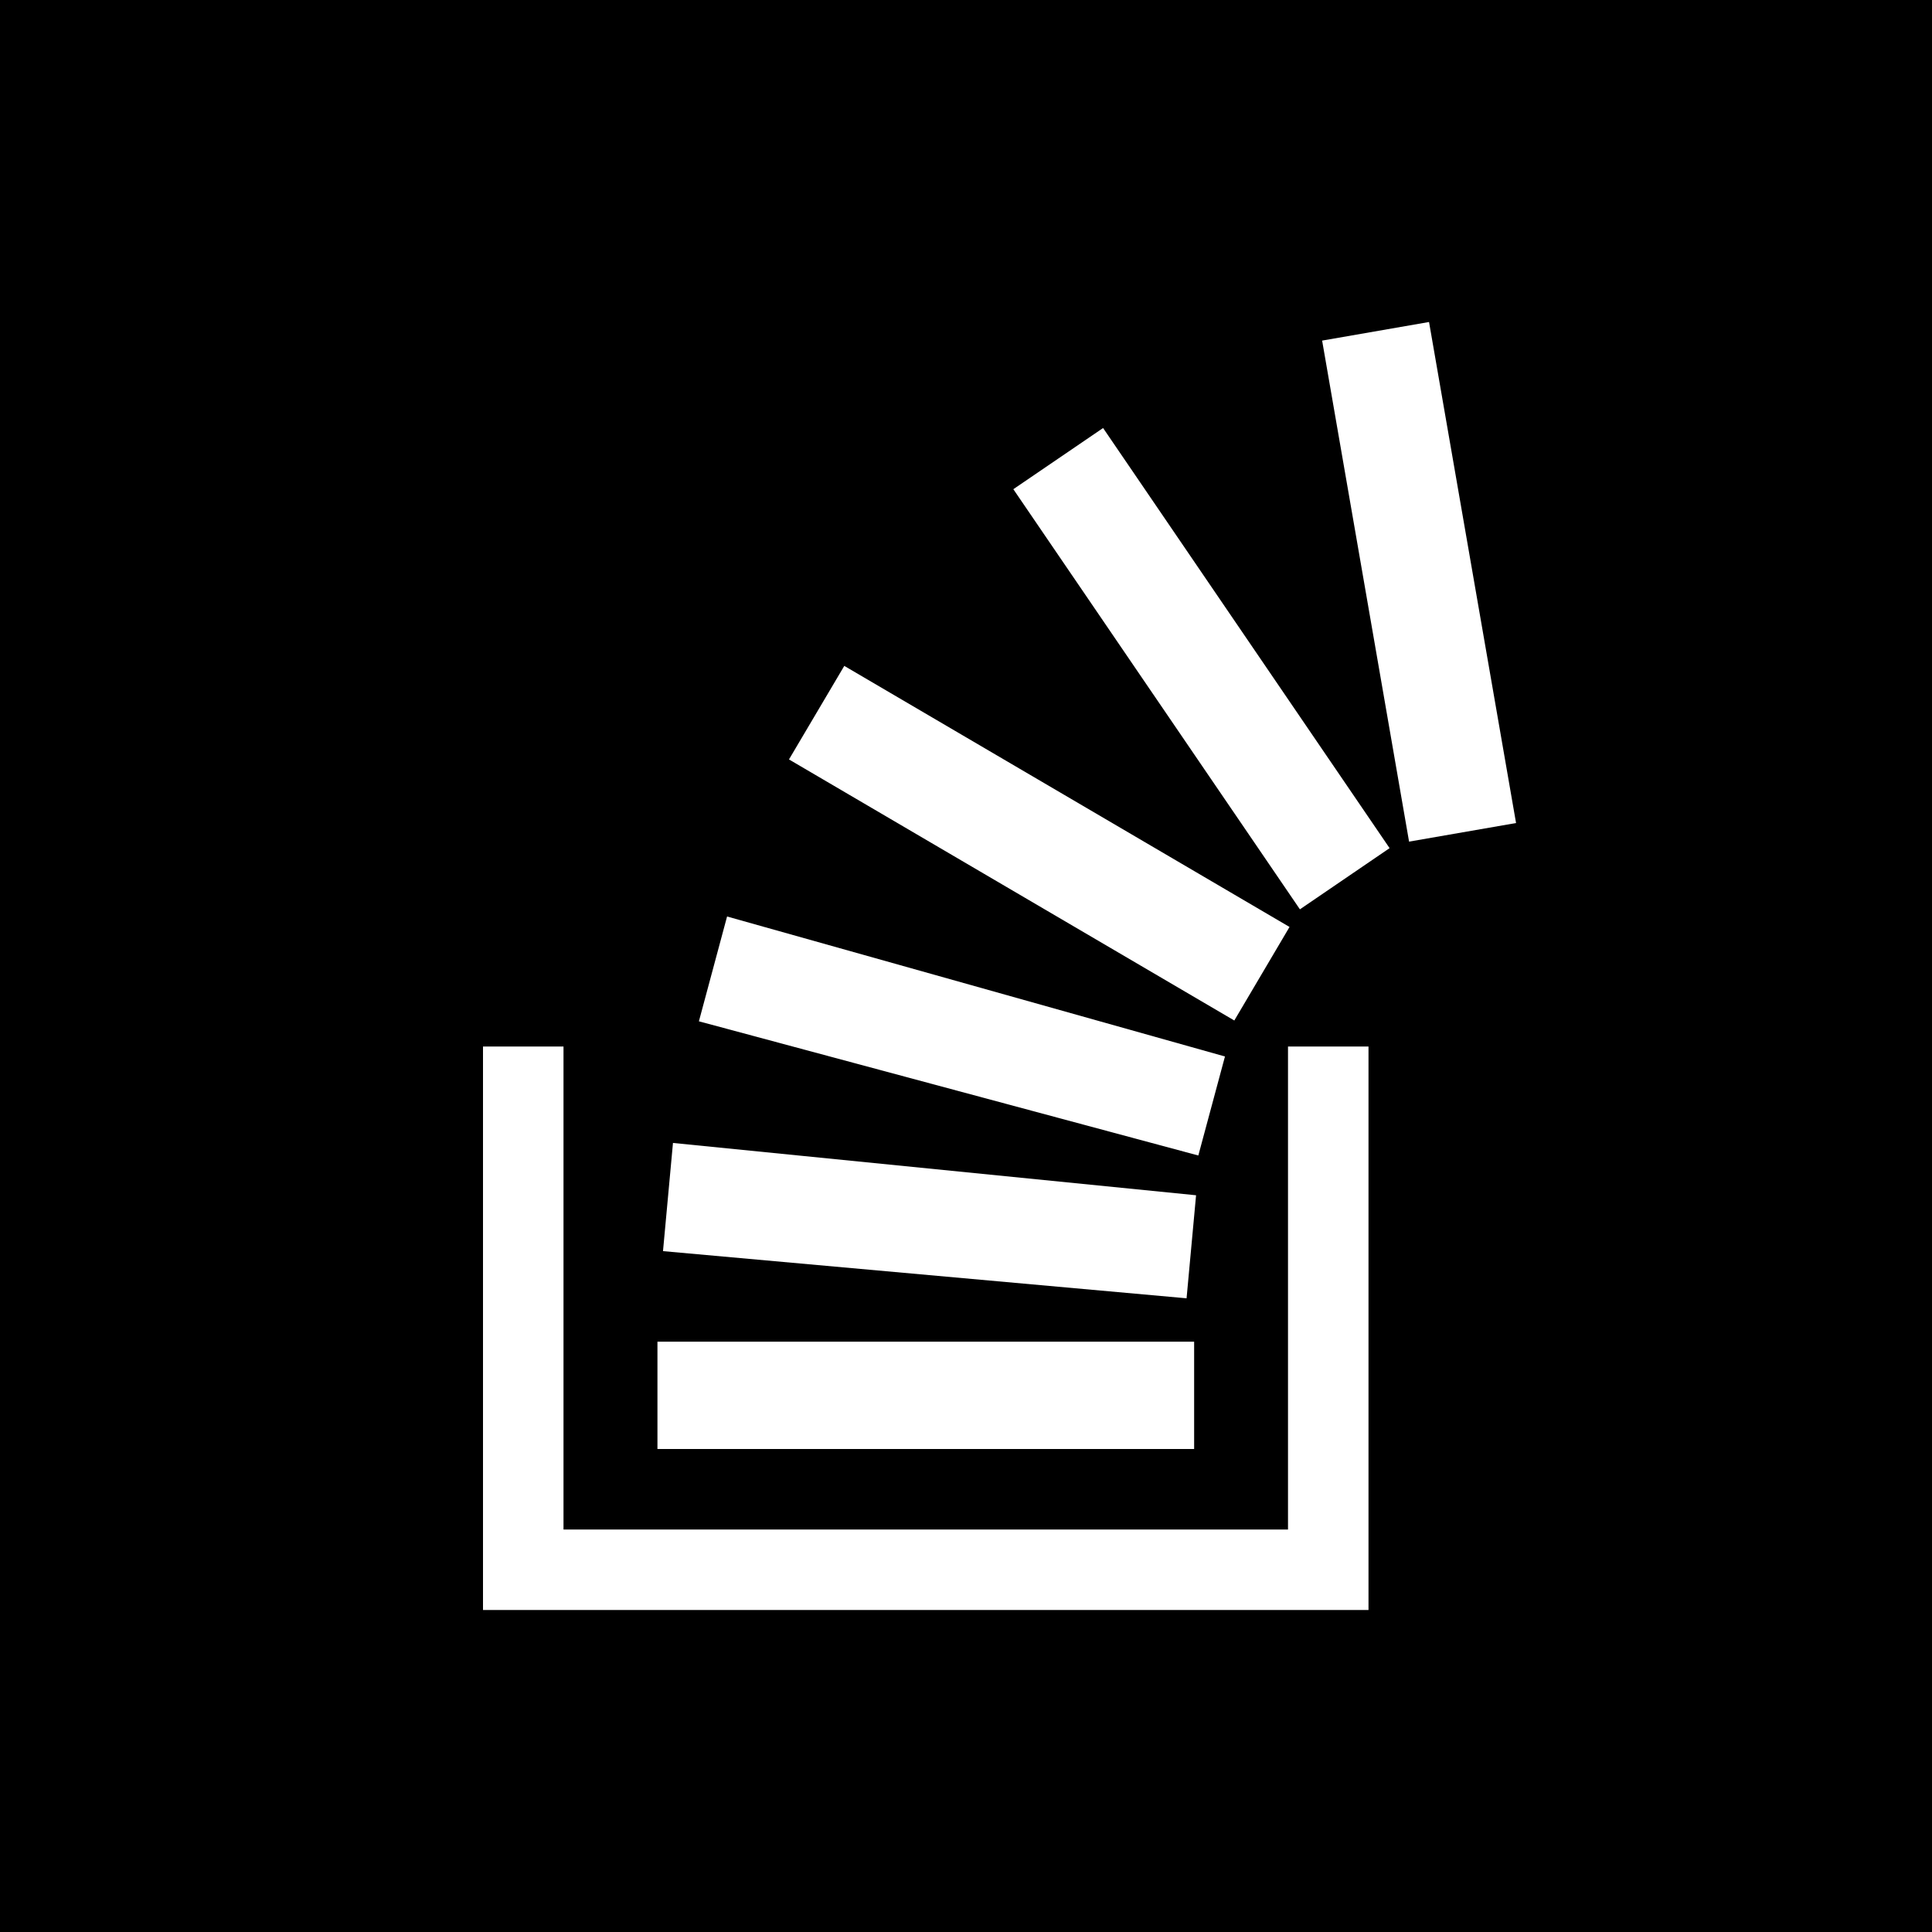
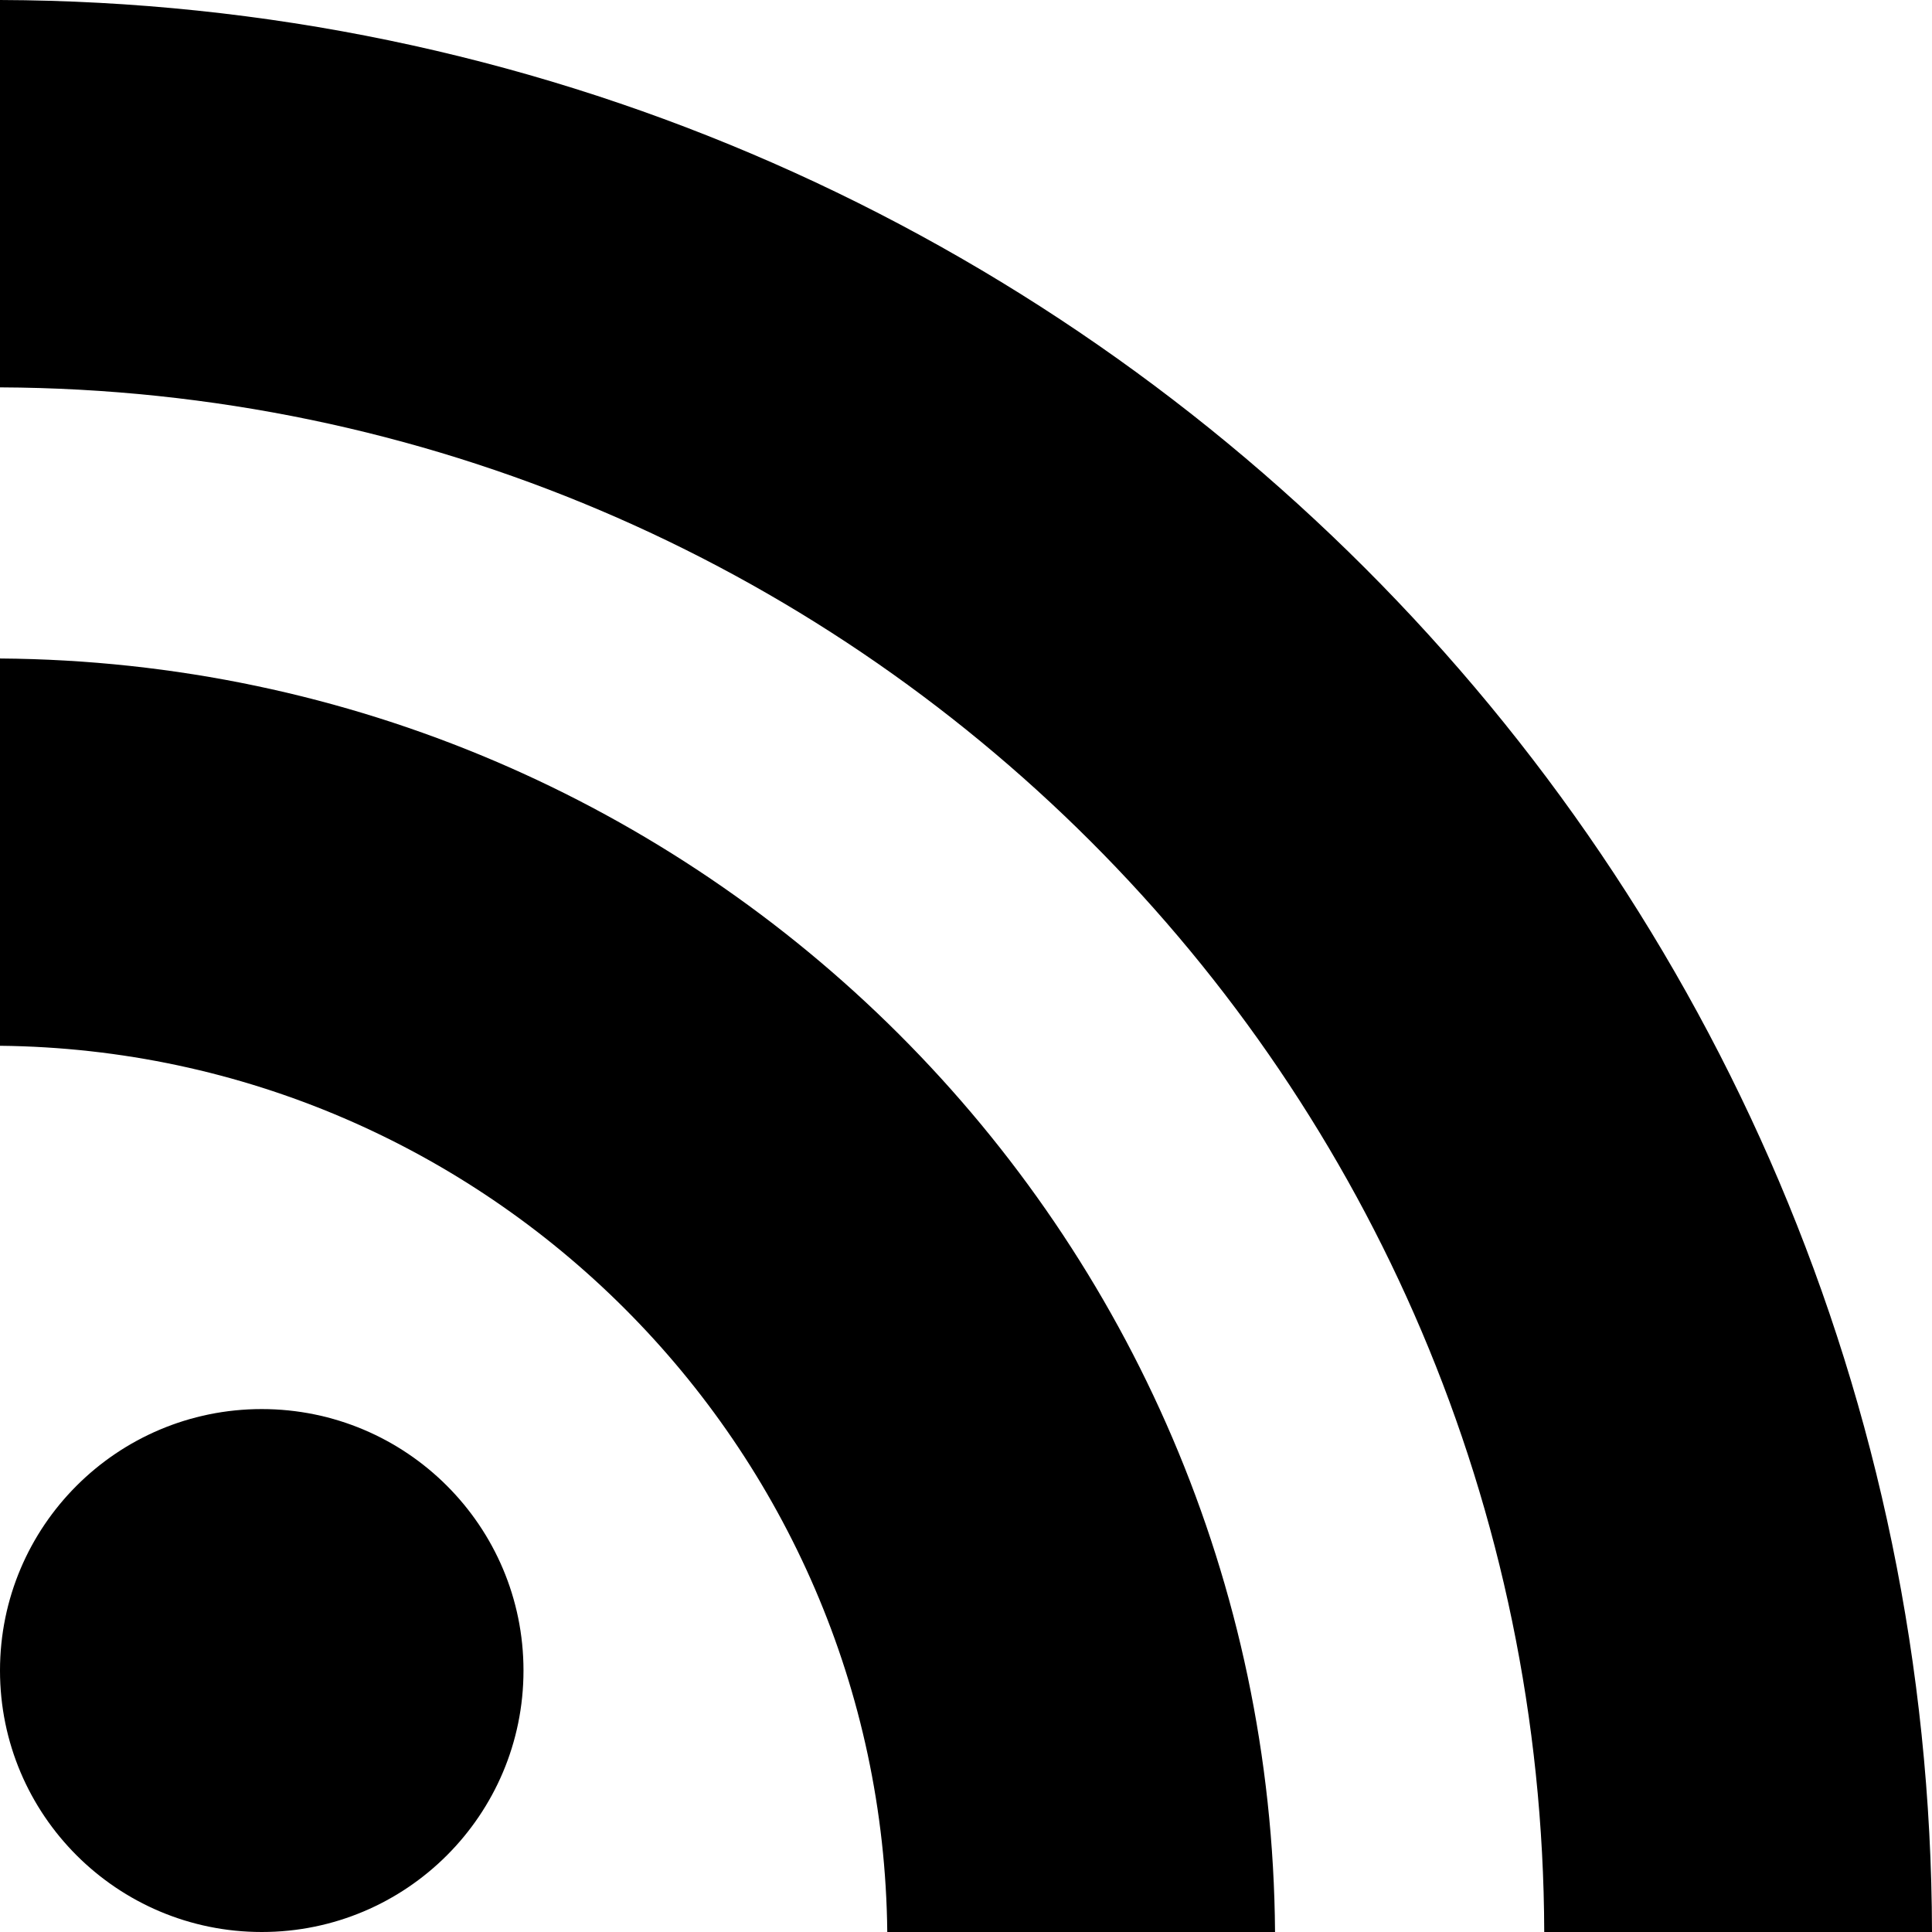
<svg xmlns="http://www.w3.org/2000/svg" width="24" height="24" viewBox="0 0 24 24">
-   <path d="M0 0v24h24v-24h-24zm10.488 8.272l5.531 3.243-.686 1.162-5.532-3.243.687-1.162zm-1.456 3.113l6.185 1.739-.331 1.23-6.204-1.667.35-1.302zm-.672 2.813l6.498.65-.118 1.28-6.504-.586.124-1.344zm-.193 2.469h6.667v1.333h-6.667v-1.333zm8.833 3.333h-11v-7h1v6h9v-6h1v7zm-.852-8.704l-3.56-5.219 1.115-.76 3.559 5.219-1.114.76zm1.356-.841l-1.08-6.224 1.328-.231 1.081 6.224-1.329.231z" />
+   <path d="M6.503 20.752c0 1.794-1.456 3.248-3.251 3.248-1.796 0-3.252-1.454-3.252-3.248 0-1.794 1.456-3.248 3.252-3.248 1.795.001 3.251 1.454 3.251 3.248zm-6.503-12.572v4.811c6.05.062 10.96 4.966 11.022 11.009h4.817c-.062-8.71-7.118-15.758-15.839-15.82zm0-3.368c10.58.046 19.152 8.594 19.183 19.188h4.817c-.03-13.231-10.755-23.954-24-24v4.812z" />
</svg>
